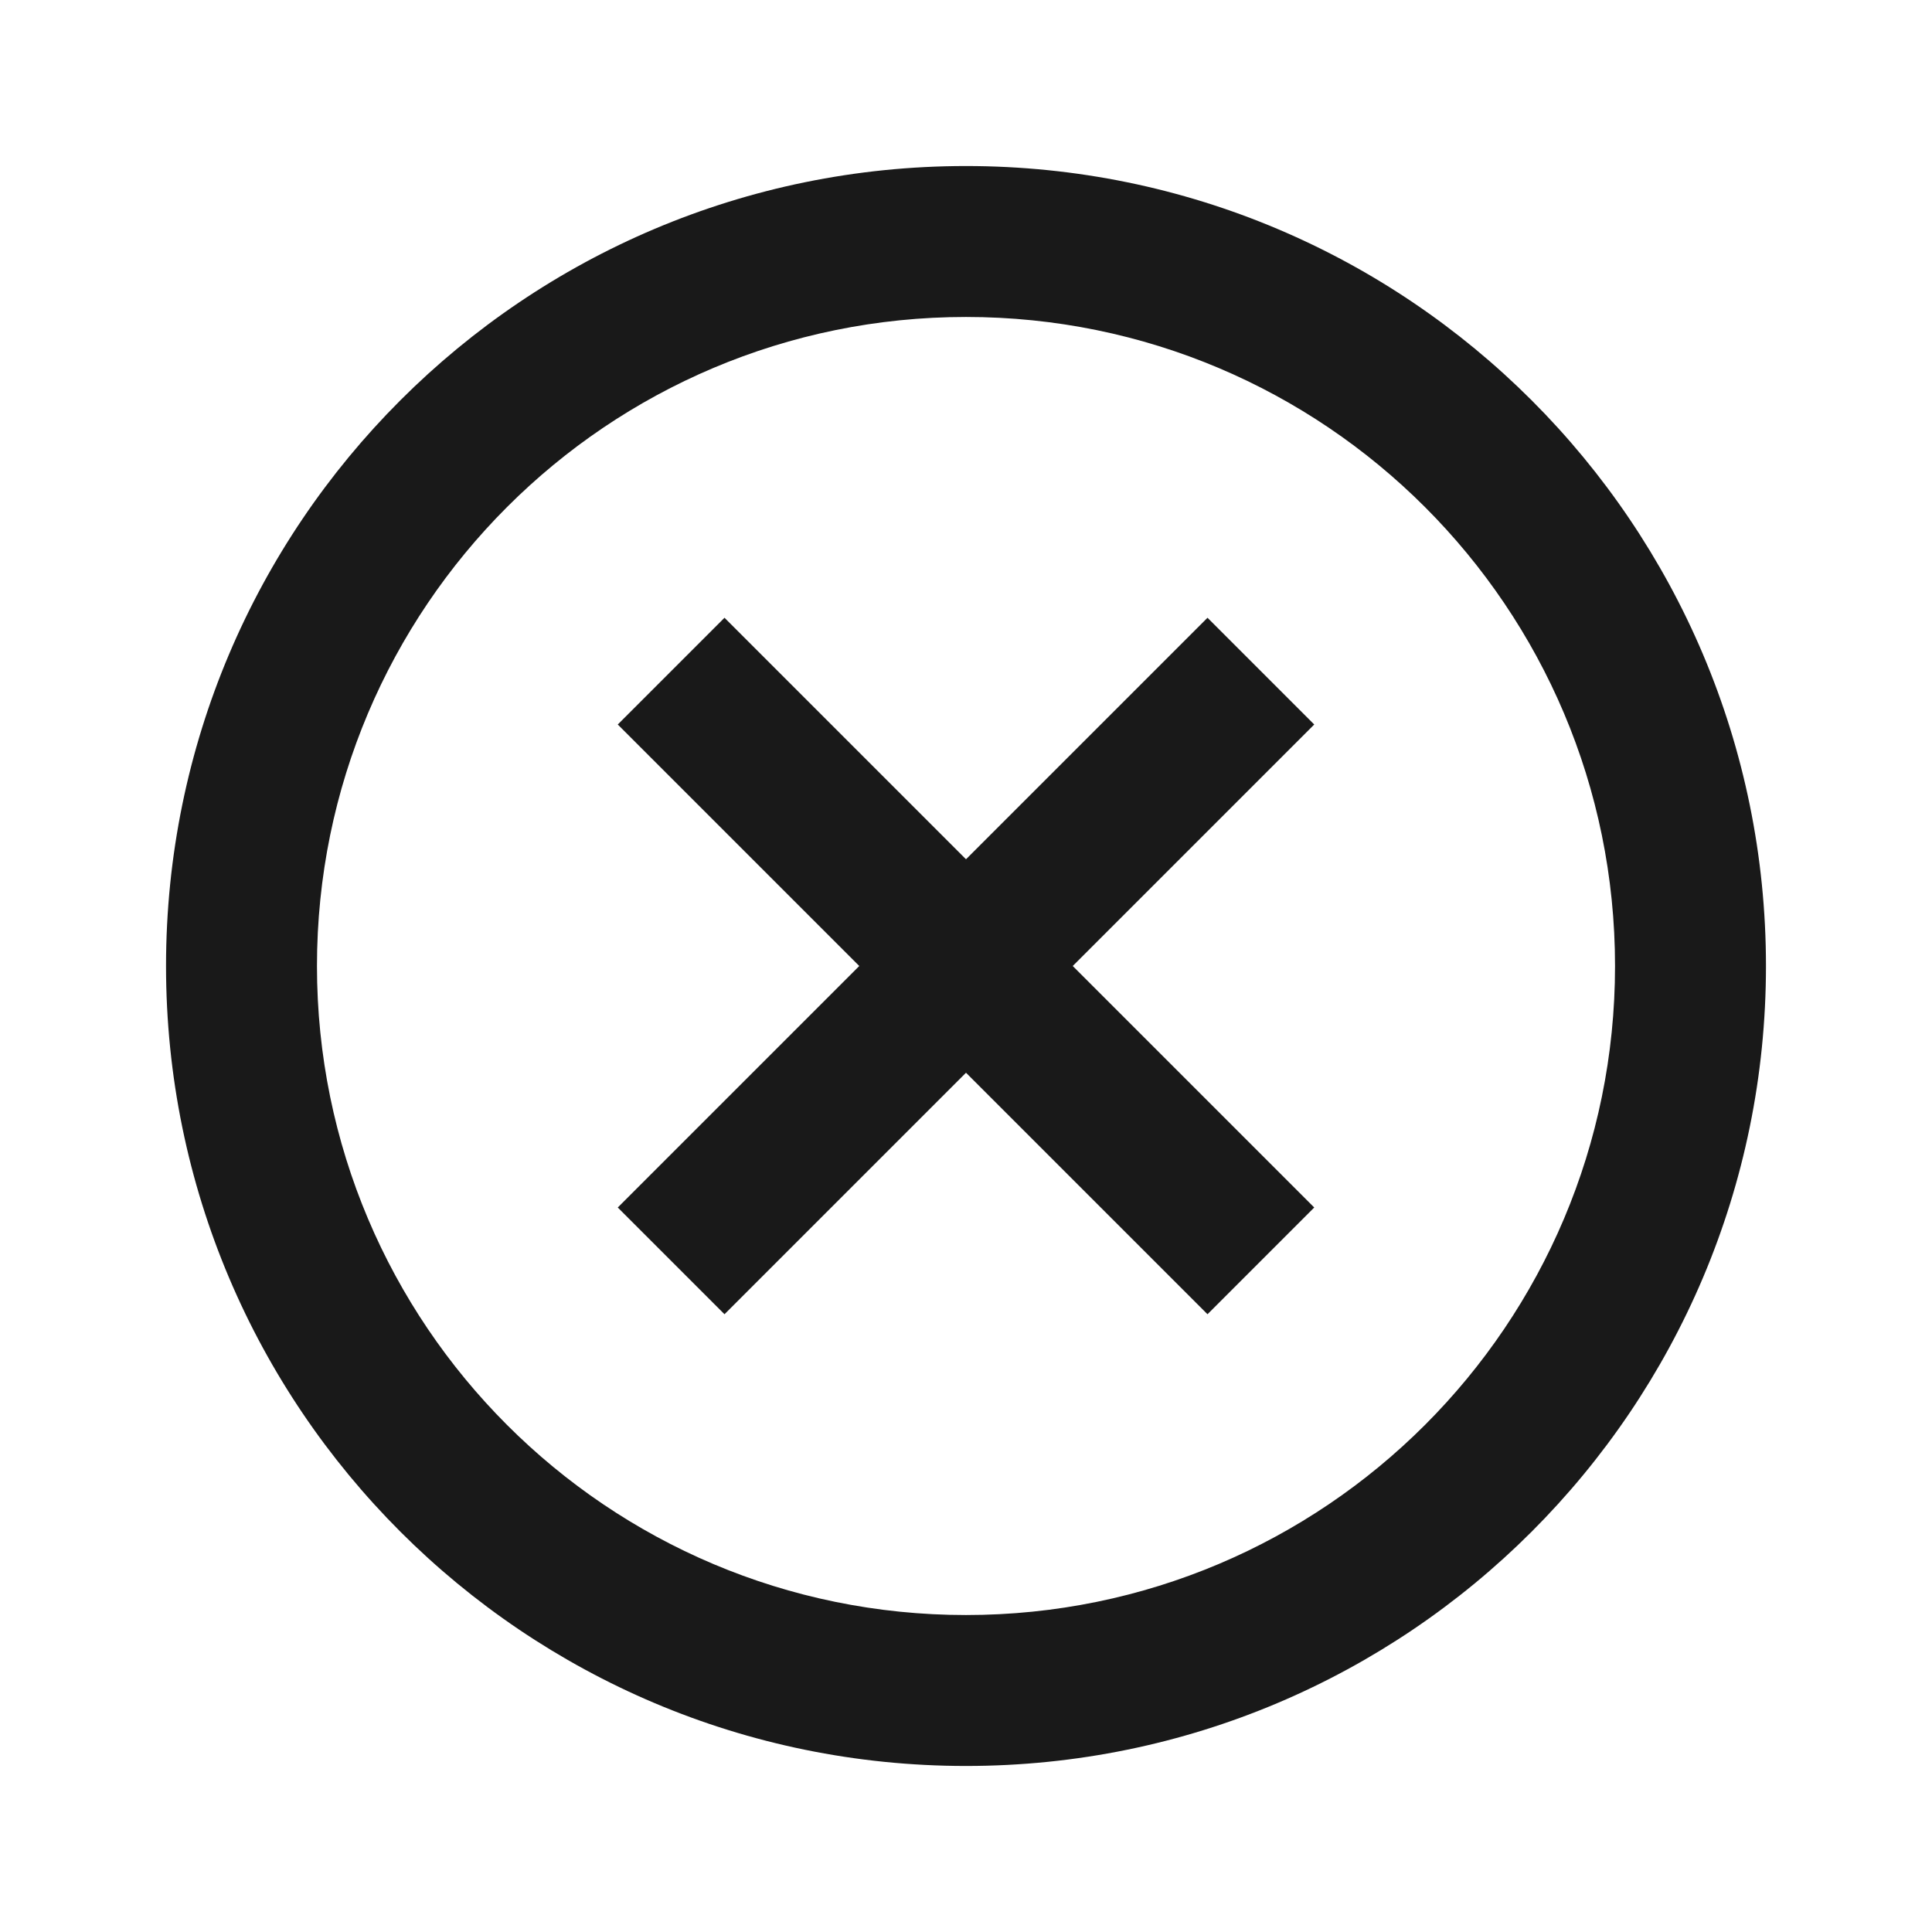
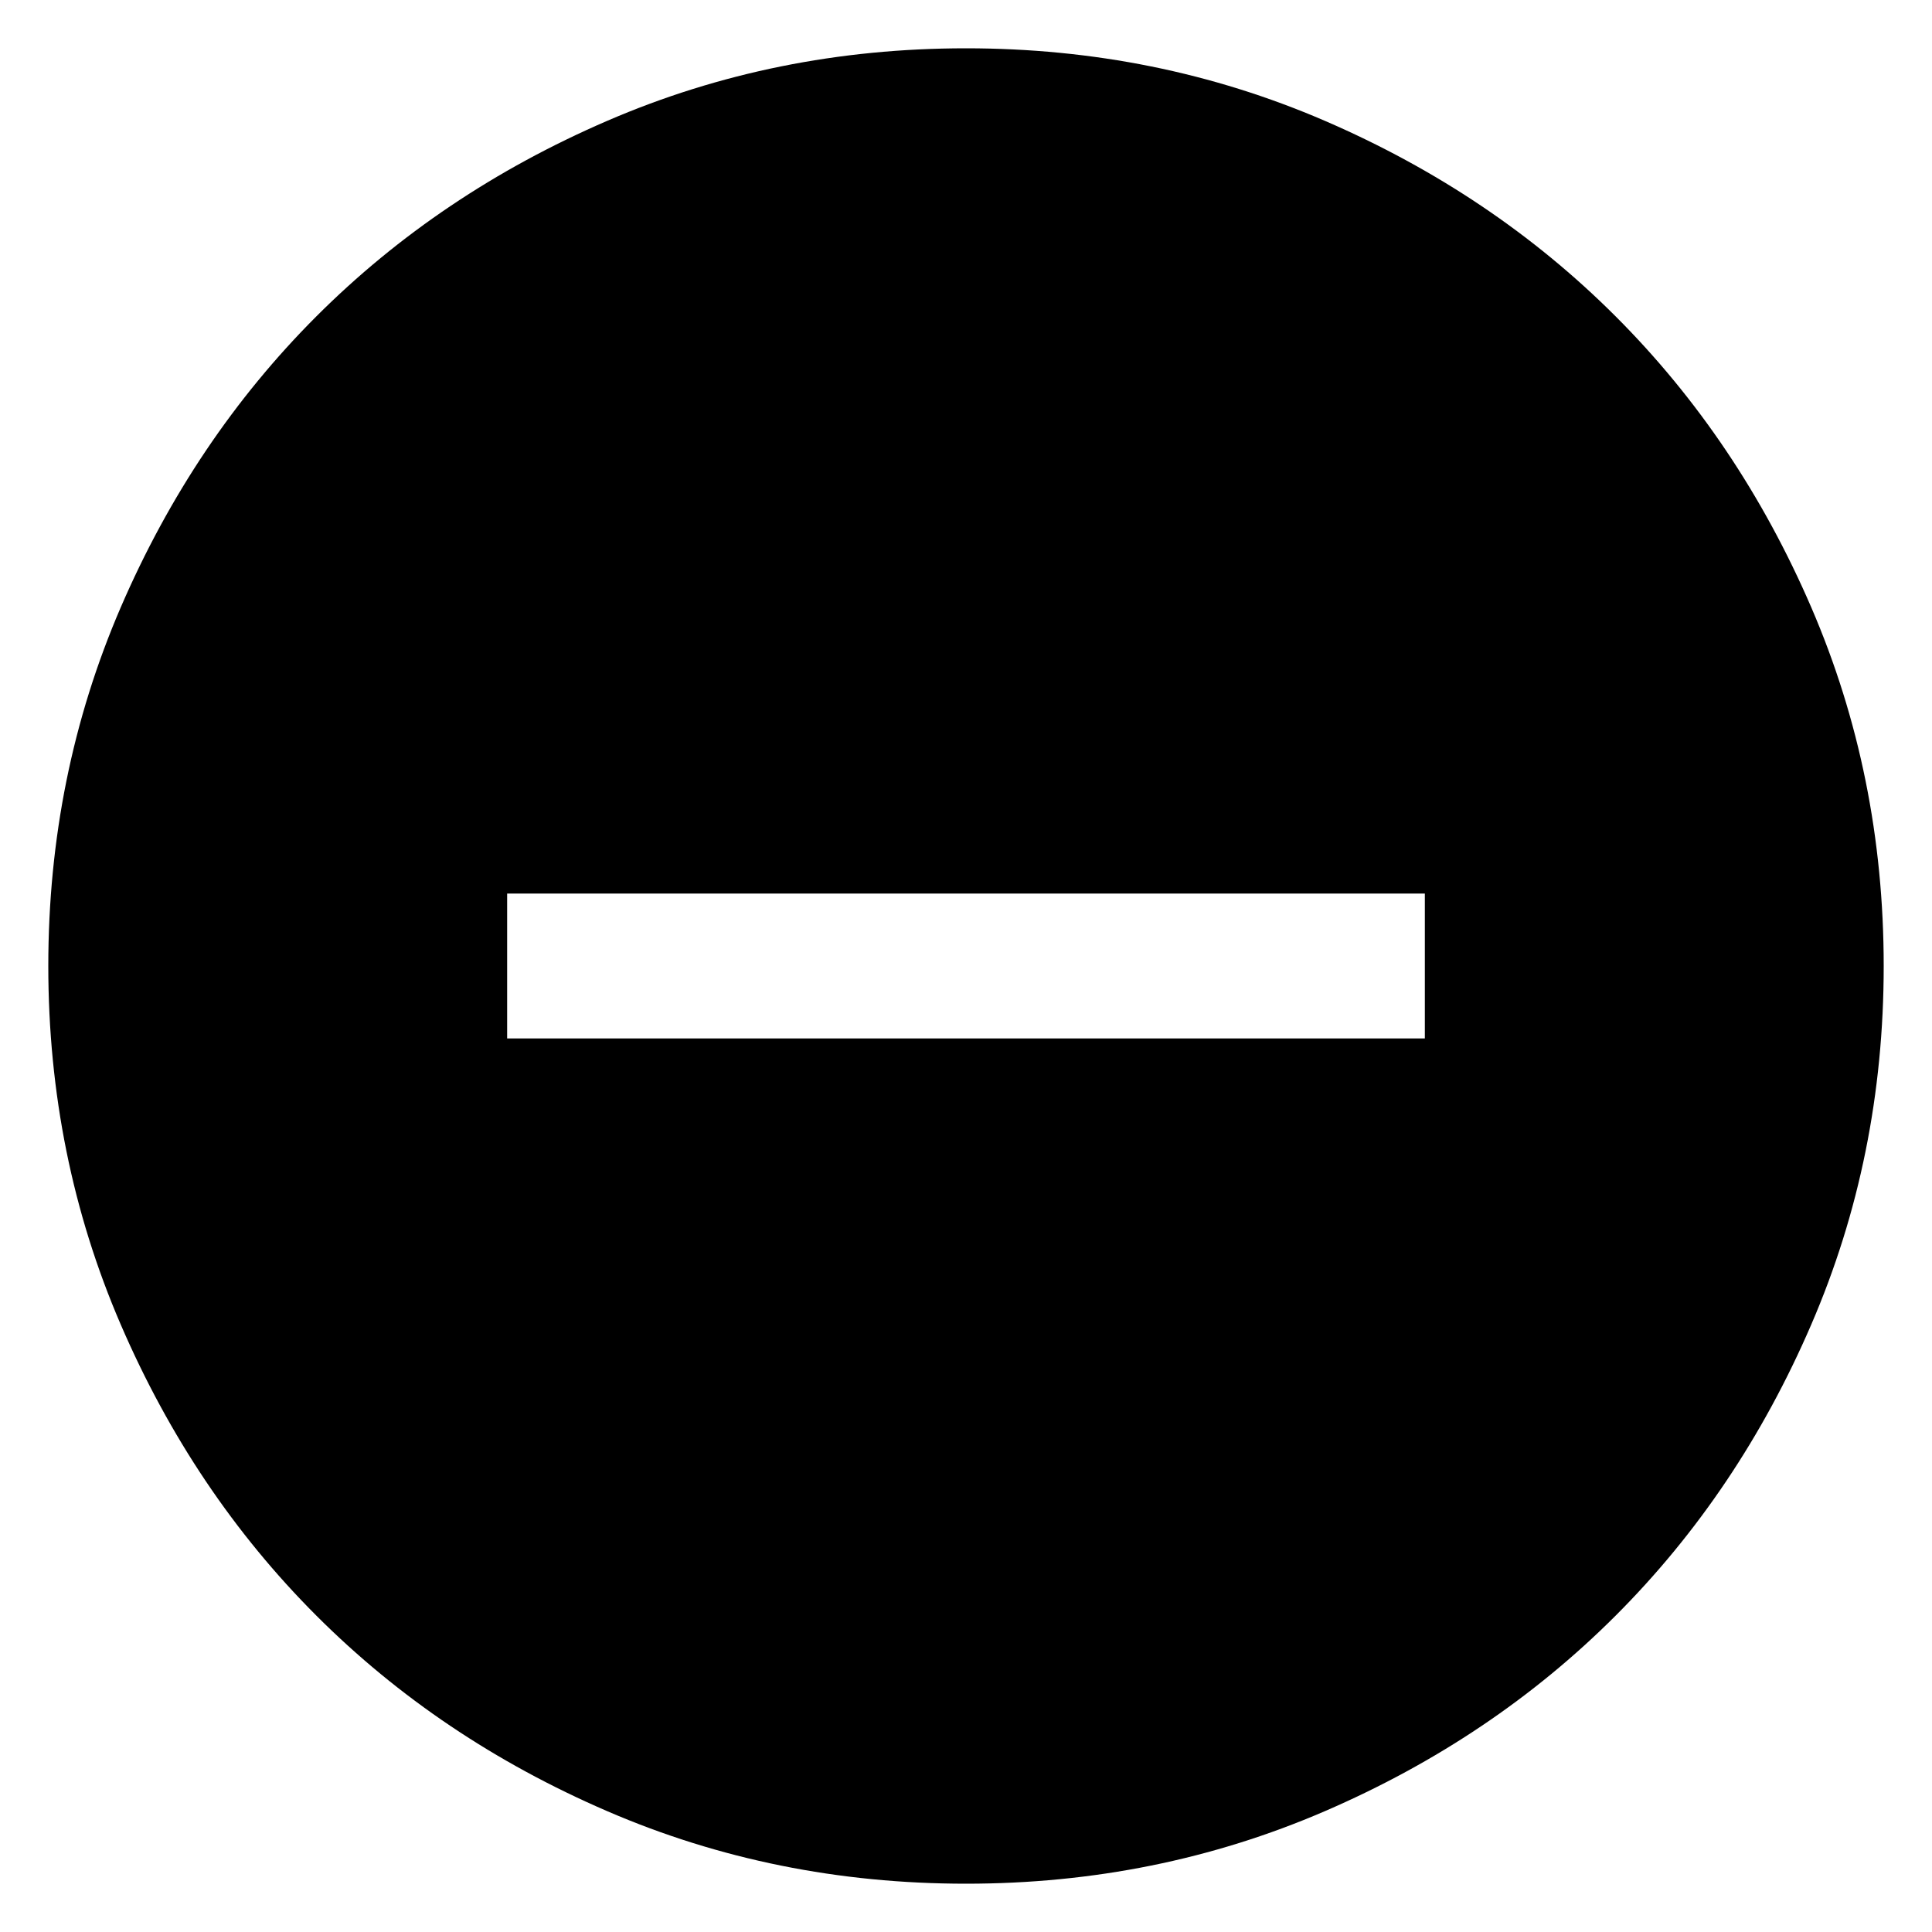
- <svg xmlns="http://www.w3.org/2000/svg" width="16" height="16" viewBox="0 0 16 16" fill="none">
-   <path fill-rule="evenodd" clip-rule="evenodd" d="M8 2.625C5.031 2.625 2.625 5.031 2.625 8C2.625 10.969 5.031 13.375 8 13.375C10.969 13.375 13.375 10.969 13.375 8C13.375 5.031 10.969 2.625 8 2.625ZM1.375 8C1.375 4.341 4.341 1.375 8 1.375C11.659 1.375 14.625 4.341 14.625 8C14.625 11.659 11.659 14.625 8 14.625C4.341 14.625 1.375 11.659 1.375 8ZM10.884 6L10.442 6.442L8.884 8L10.442 9.558L10.884 10L10 10.884L9.558 10.442L8 8.884L6.442 10.442L6 10.884L5.116 10L5.558 9.558L7.116 8L5.558 6.442L5.116 6L6 5.116L6.442 5.558L8 7.116L9.558 5.558L10 5.116L10.884 6Z" fill="currentColor" fill-opacity="0.9" />
+ <svg xmlns="http://www.w3.org/2000/svg" width="20" height="20" viewBox="0 0 20 20" fill="none">
+   <path d="M10 19.5C8.683 19.5 7.446 19.25 6.288 18.75C5.129 18.25 4.125 17.575 3.275 16.725C2.425 15.875 1.75 14.871 1.25 13.712C0.75 12.554 0.5 11.317 0.5 10C0.5 8.683 0.75 7.446 1.25 6.287C1.75 5.129 2.425 4.125 3.275 3.275C4.125 2.425 5.129 1.75 6.288 1.25C7.446 0.75 8.683 0.5 10 0.5C11.317 0.5 12.554 0.75 13.713 1.25C14.871 1.75 15.875 2.425 16.725 3.275C17.575 4.125 18.25 5.129 18.75 6.287C19.25 7.446 19.5 8.683 19.5 10C19.5 11.317 19.25 12.554 18.75 13.712C18.25 14.871 17.575 15.875 16.725 16.725C15.875 17.575 14.871 18.25 13.713 18.75C12.554 19.25 11.317 19.5 10 19.5ZM5.25 10.75H14.75V9.25H5.25V10.75Z" fill="currentColor" />
</svg>
